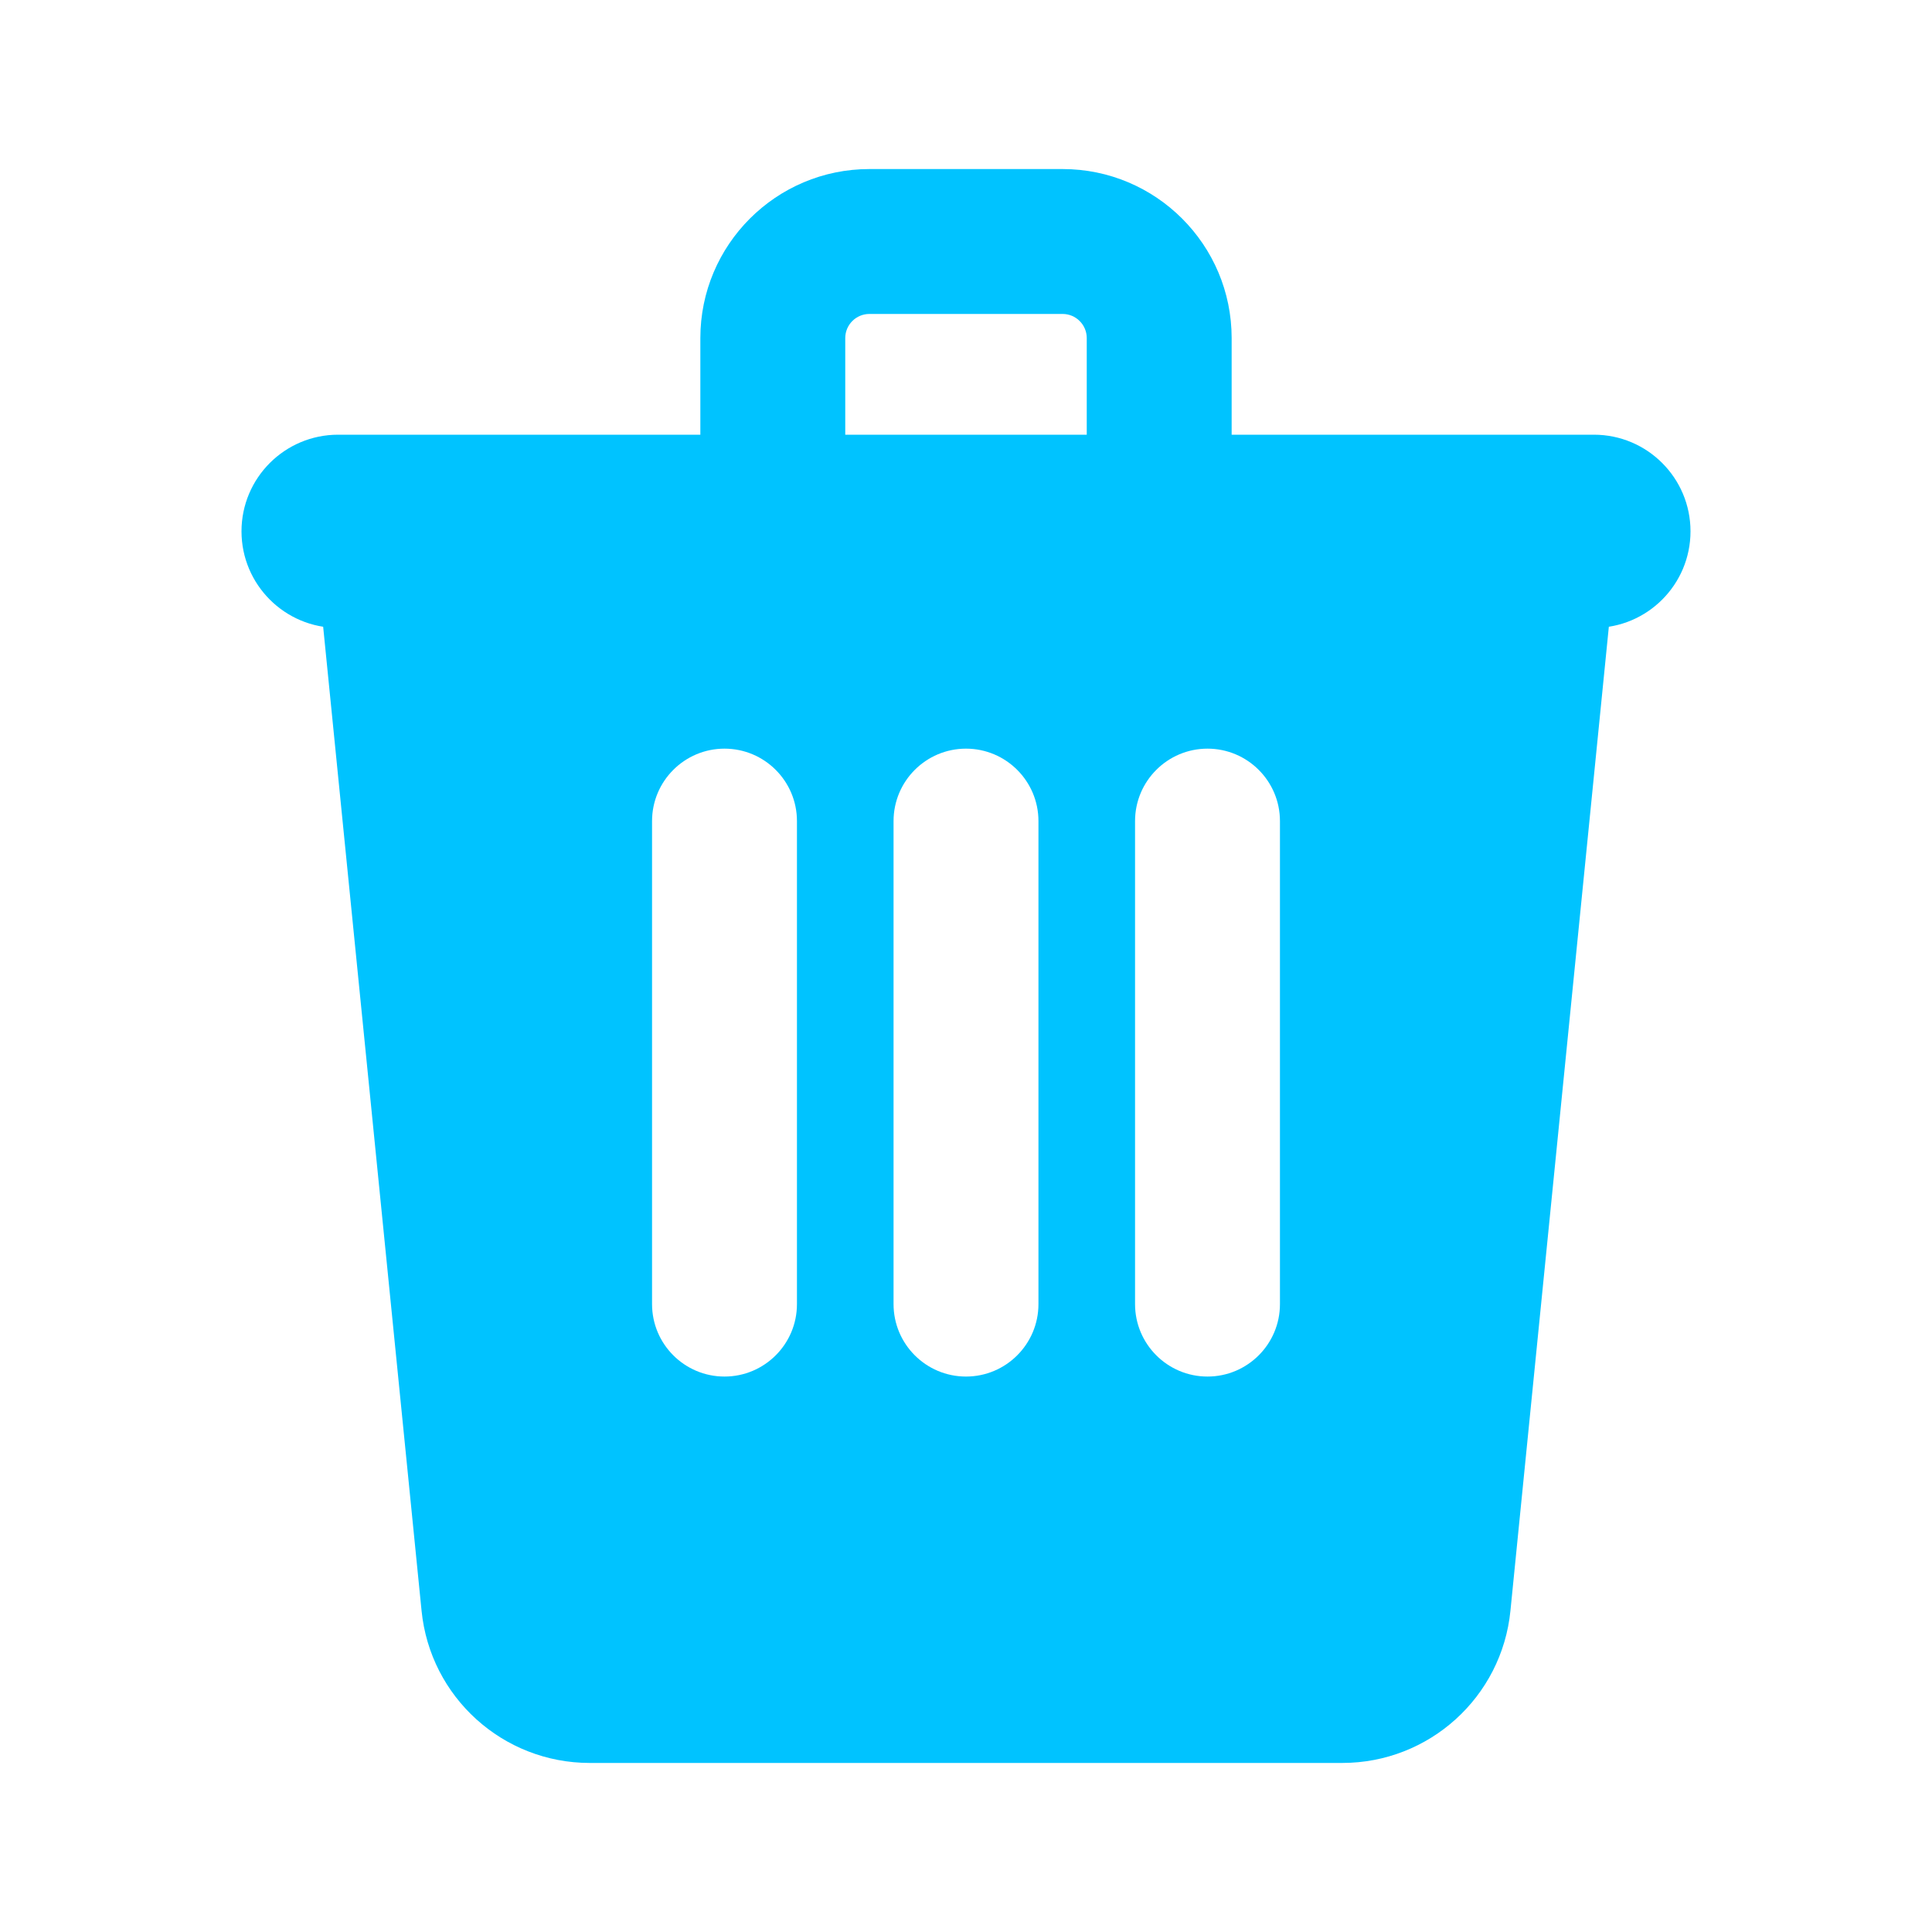
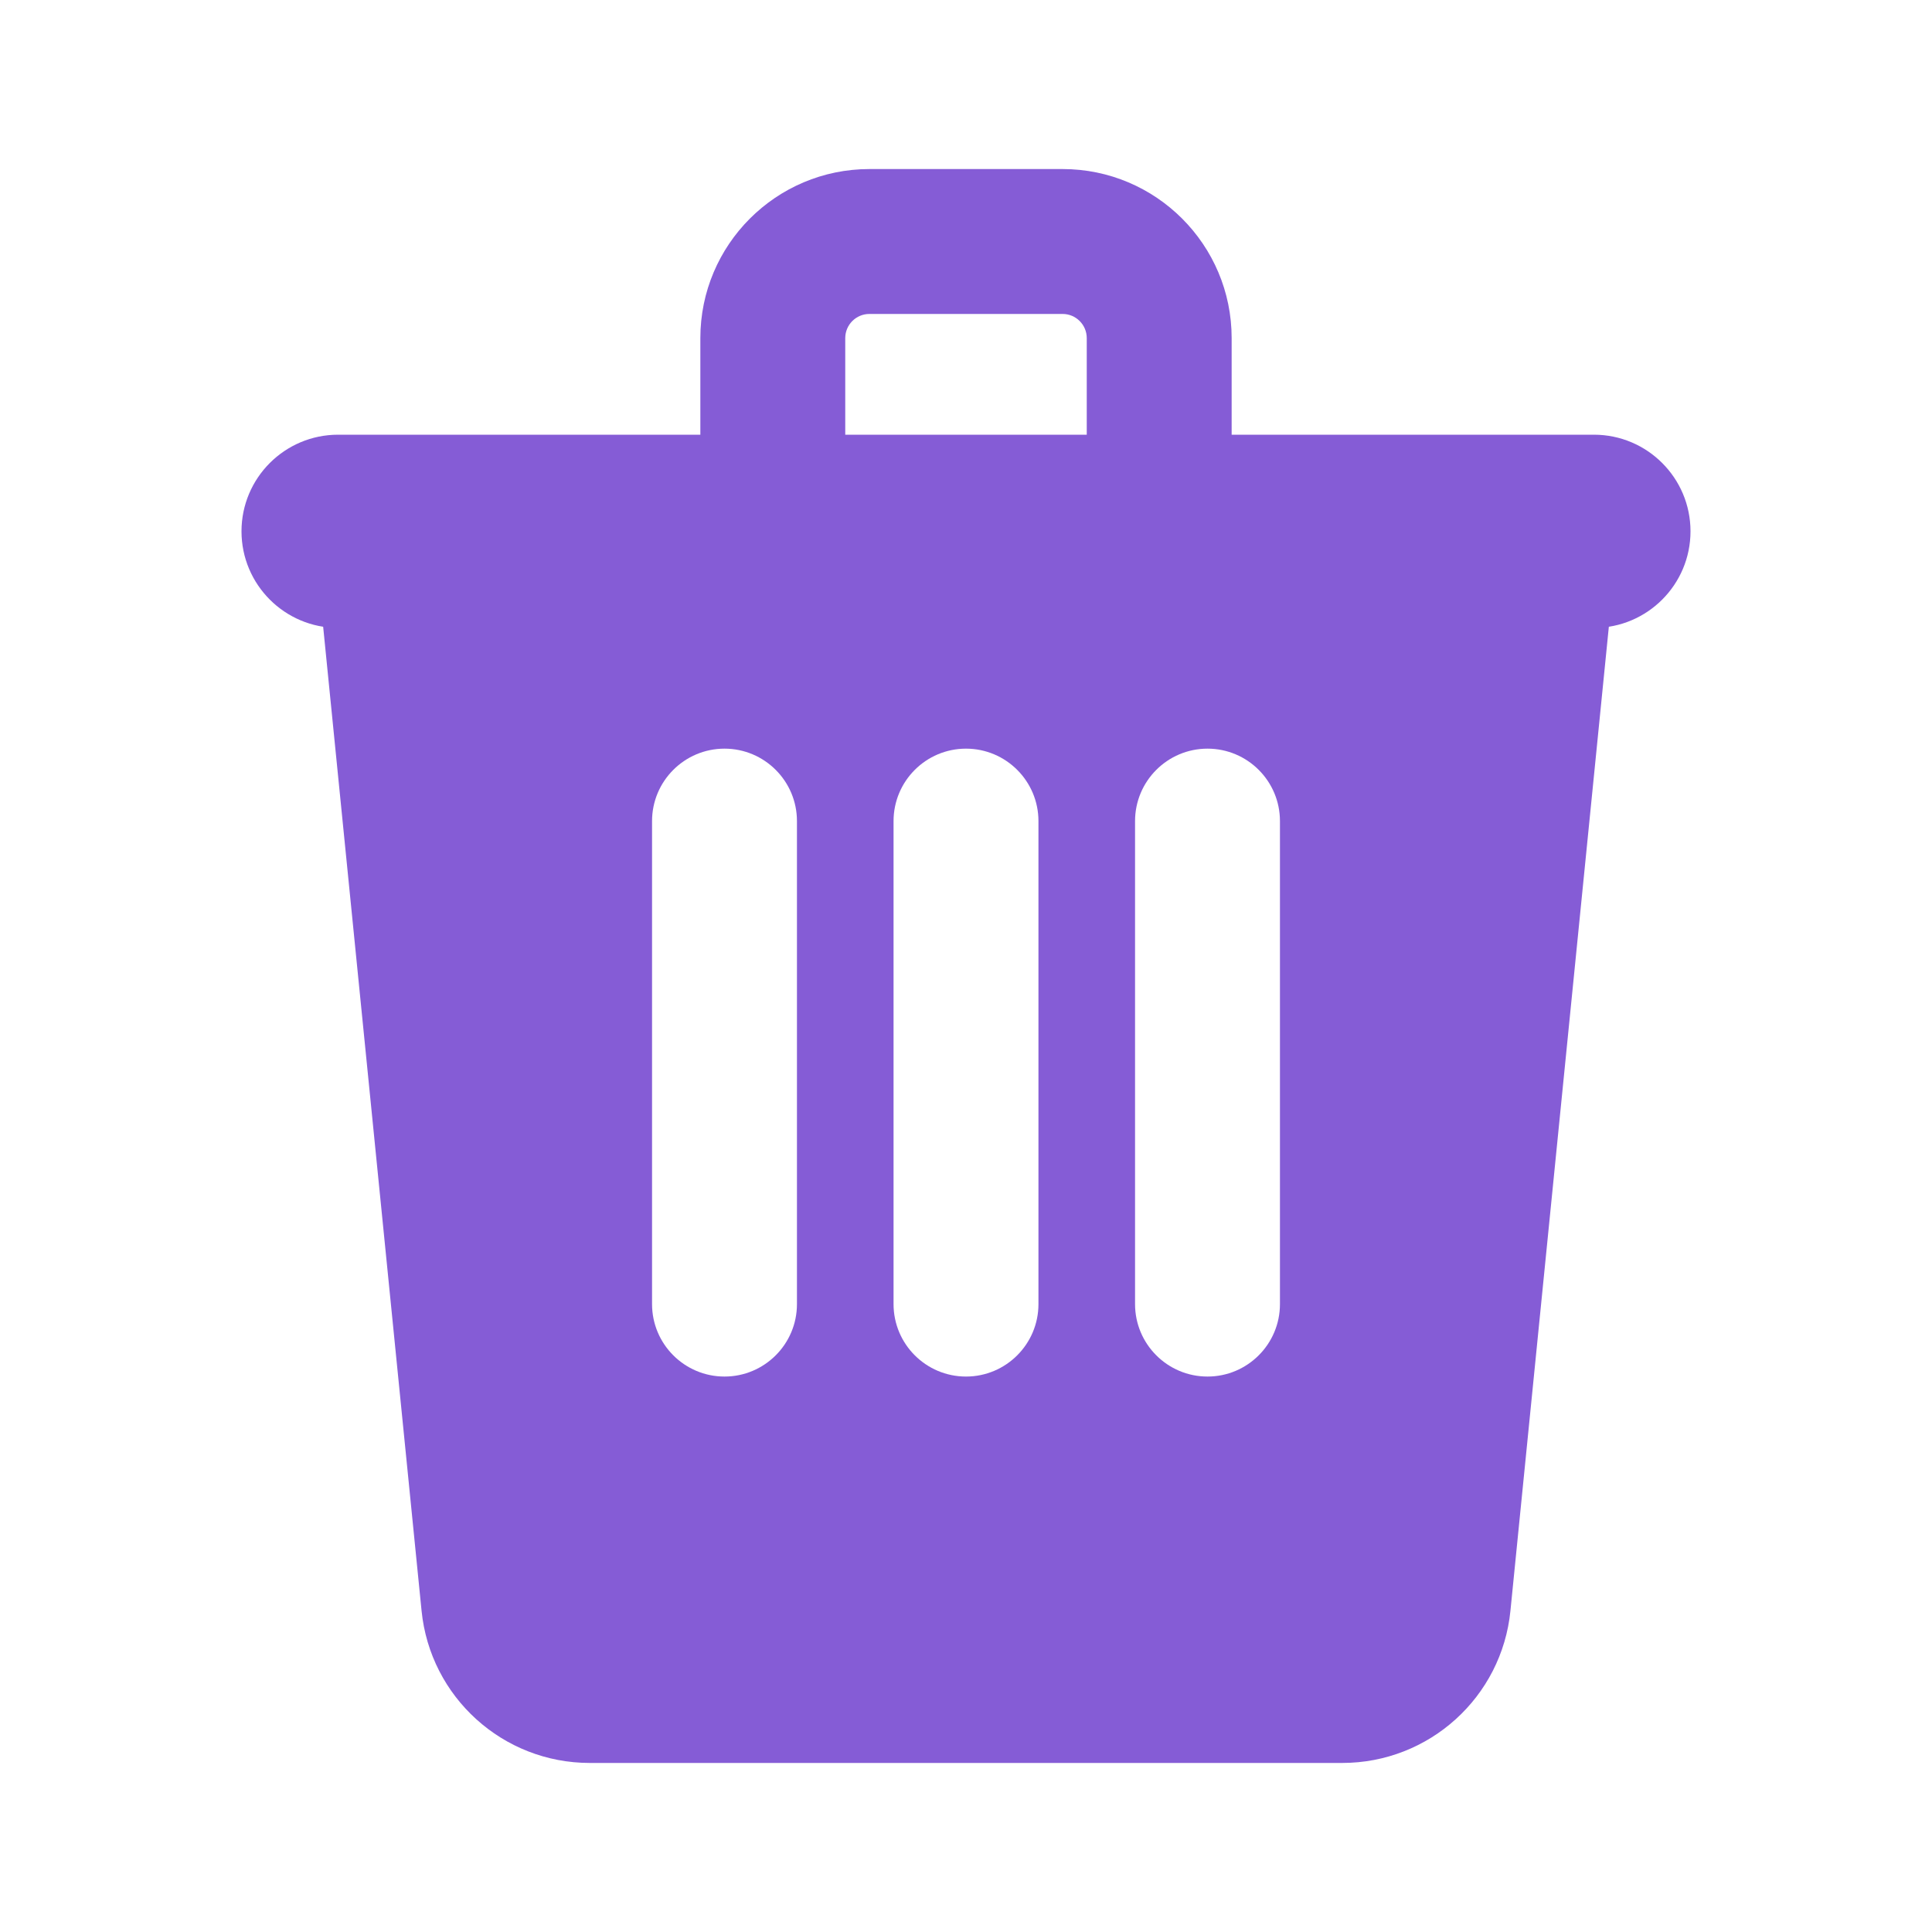
<svg xmlns="http://www.w3.org/2000/svg" width="20px" height="20px" viewBox="0 0 20 20" version="1.1">
  <defs />
  <g id="delete" stroke="none" stroke-width="1" fill="none" fill-rule="evenodd">
-     <g id="Delete-Icon" transform="translate(2, 1.5)" fill="#00c3ff" fill-rule="nonzero">
+     <g id="Delete-Icon" transform="translate(2, 1.5)" fill="#855CD6" fill-rule="nonzero">
      <path d="M2,3.25 L14,3.25 C14.444,3.25 14.79,3.633 14.746,4.075 L13.636,15.174 C13.547,16.069 12.794,16.75 11.895,16.75 L4.105,16.75 C3.206,16.75 2.453,16.069 2.364,15.174 L1.254,4.075 C1.21,3.633 1.556,3.25 2,3.25 Z M8.75,12 L8.75,7 C8.75,6.586 8.414,6.25 8,6.25 C7.586,6.25 7.25,6.586 7.25,7 L7.25,12 C7.25,12.414 7.586,12.75 8,12.75 C8.414,12.75 8.75,12.414 8.75,12 Z M11.25,12 L11.25,7 C11.25,6.586 10.914,6.25 10.5,6.25 C10.086,6.25 9.75,6.586 9.75,7 L9.75,12 C9.75,12.414 10.086,12.75 10.5,12.75 C10.914,12.75 11.25,12.414 11.25,12 Z M6.25,12 L6.25,7 C6.25,6.586 5.914,6.25 5.5,6.25 C5.086,6.25 4.75,6.586 4.75,7 L4.75,12 C4.75,12.414 5.086,12.75 5.5,12.75 C5.914,12.75 6.25,12.414 6.25,12 Z M1.5,4 L14.5,4 L1.5,4 Z M1.5,3 L14.5,3 C15.052,3 15.5,3.448 15.5,4 C15.5,4.552 15.052,5 14.5,5 L1.5,5 C0.948,5 0.5,4.552 0.5,4 C0.5,3.448 0.948,3 1.5,3 Z M9.25,3.25 L9.25,2 C9.25,1.862 9.138,1.75 9,1.75 L7,1.75 C6.862,1.75 6.75,1.862 6.75,2 L6.75,3.25 L9.25,3.25 Z M7,0.25 L9,0.25 C9.966,0.25 10.75,1.034 10.75,2 L10.75,4.75 L5.25,4.75 L5.25,2 C5.25,1.034 6.034,0.25 7,0.25 Z" id="Combined-Shape" />
    </g>
  </g>
</svg>
